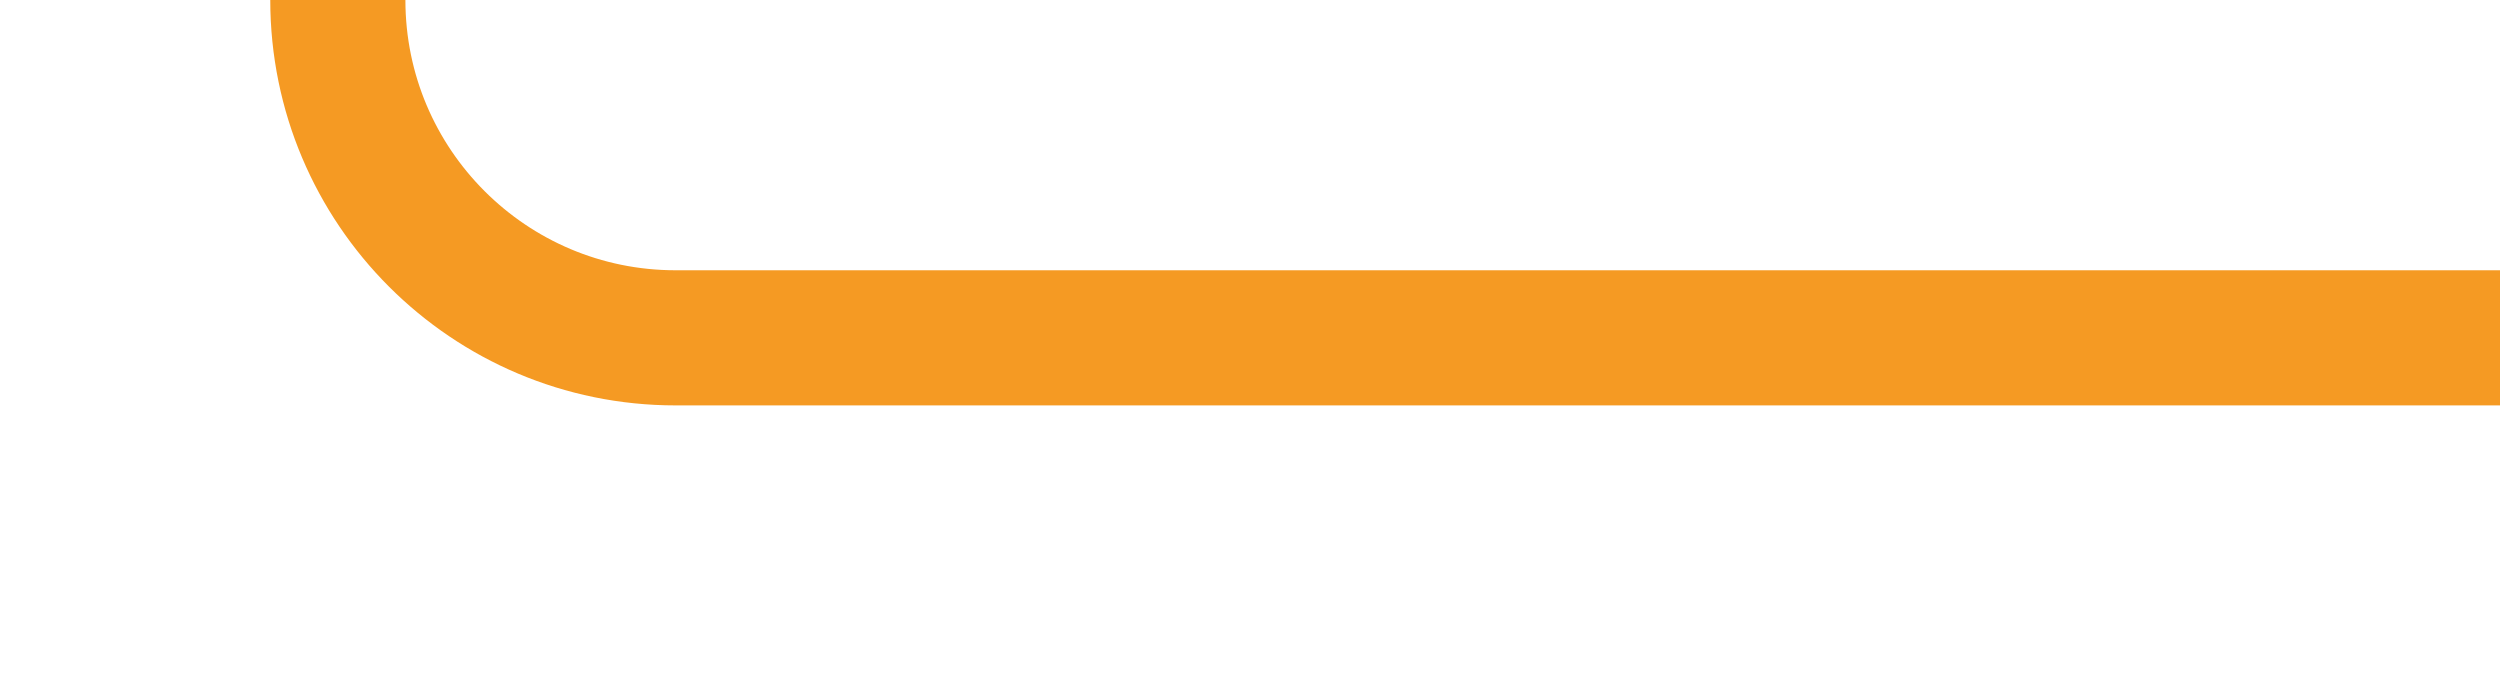
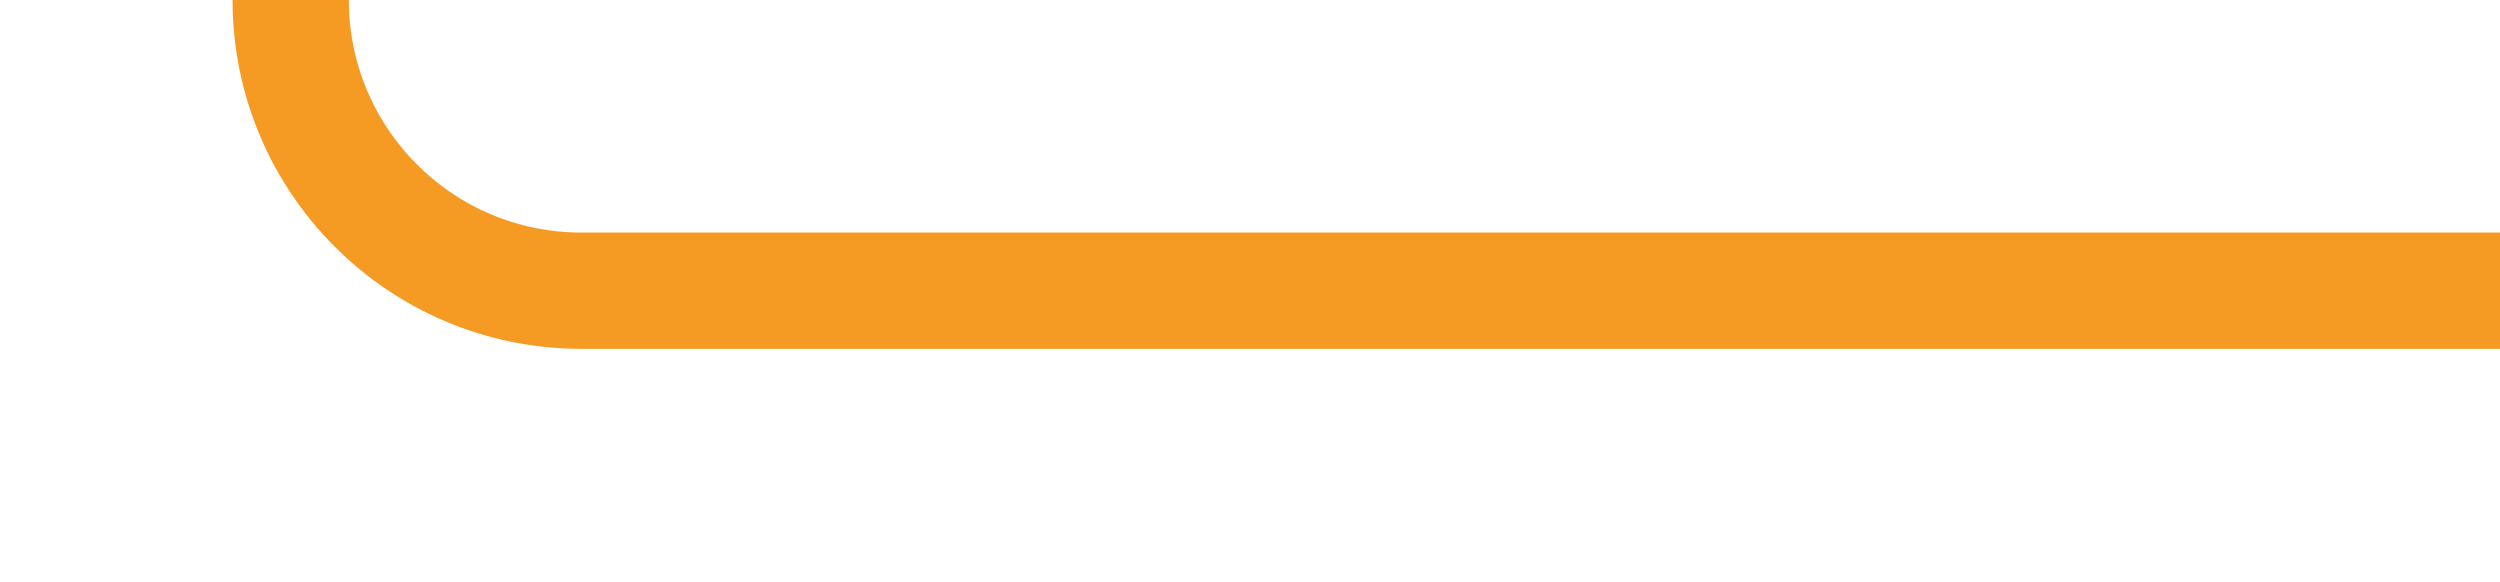
- <svg xmlns="http://www.w3.org/2000/svg" version="1.1" width="37px" height="10px" preserveAspectRatio="xMinYMid meet" viewBox="415 1239  37 8">
-   <path d="M 399 1190  L 415 1190  A 5 5 0 0 1 420 1195 L 420 1238  A 5 5 0 0 0 425 1243 L 452 1243  " stroke-width="2" stroke="#f59a23" fill="none" />
+ <svg xmlns="http://www.w3.org/2000/svg" version="1.1" width="43px" height="10px" preserveAspectRatio="xMinYMid meet" viewBox="635 1904  43 8">
+   <path d="M 602 1883  L 635 1883  A 5 5 0 0 1 640 1888 L 640 1903  A 5 5 0 0 0 645 1908 L 678 1908  " stroke-width="2" stroke="#f59a23" fill="none" />
</svg>
